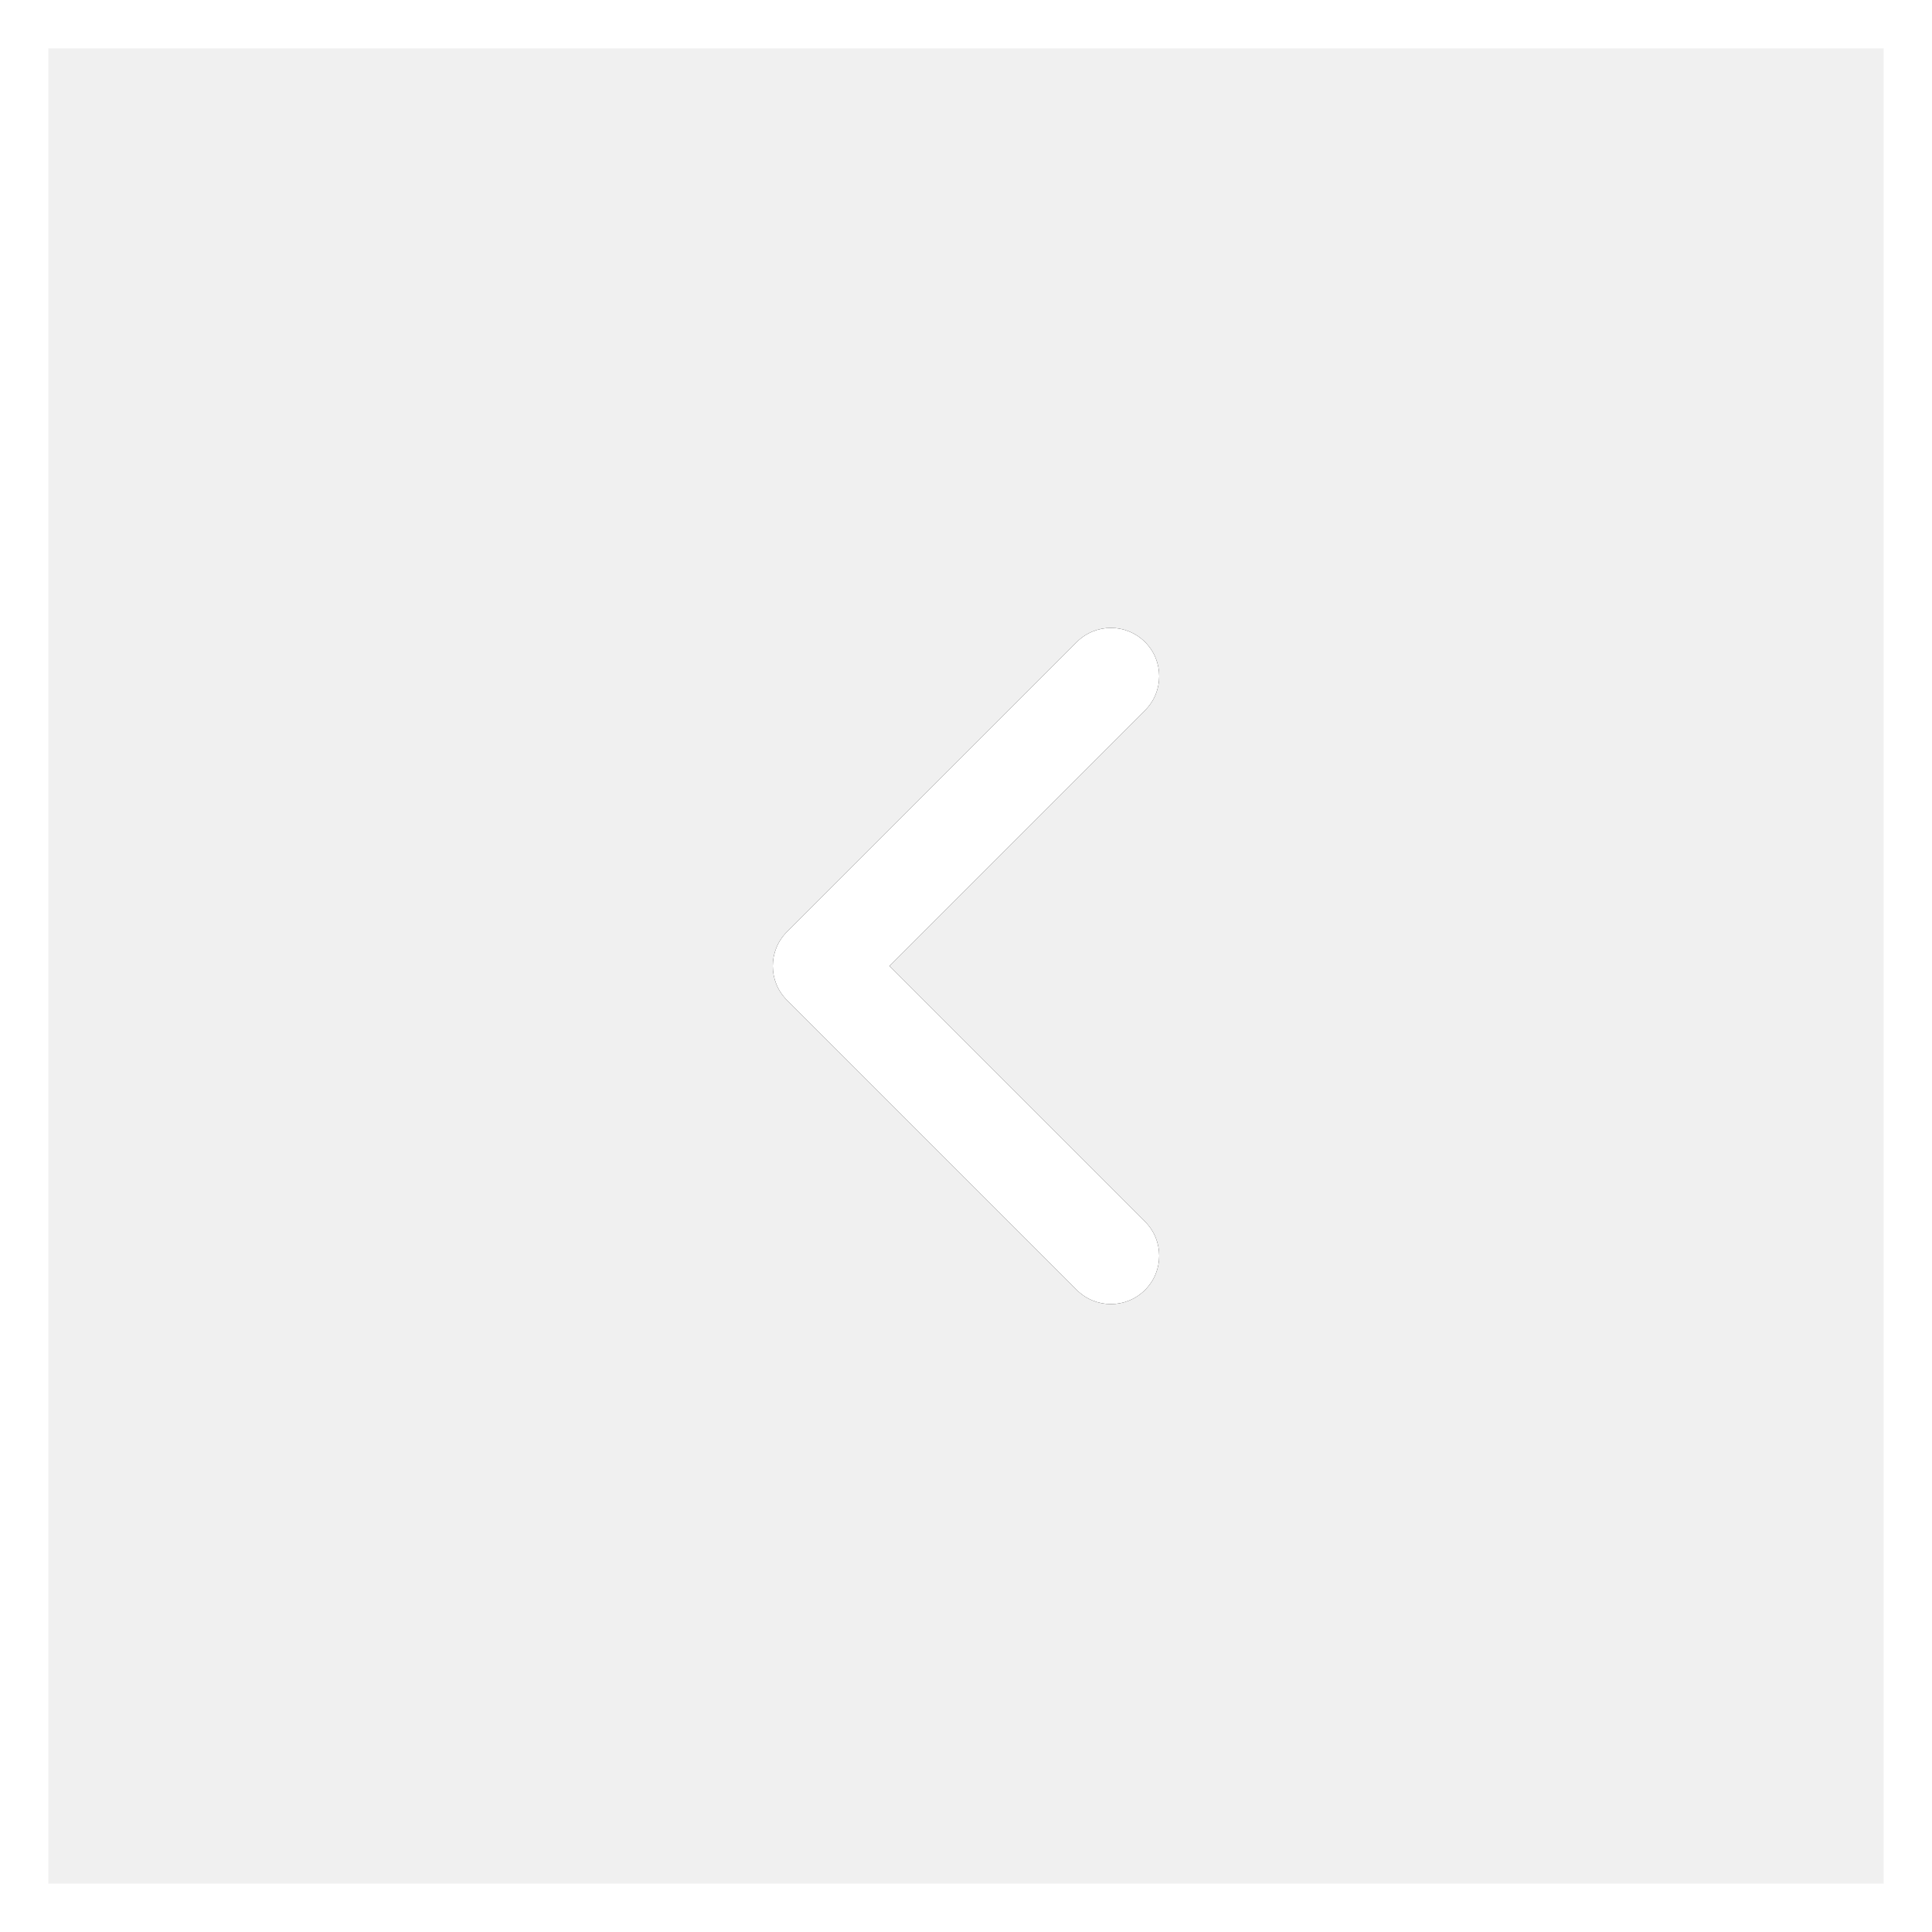
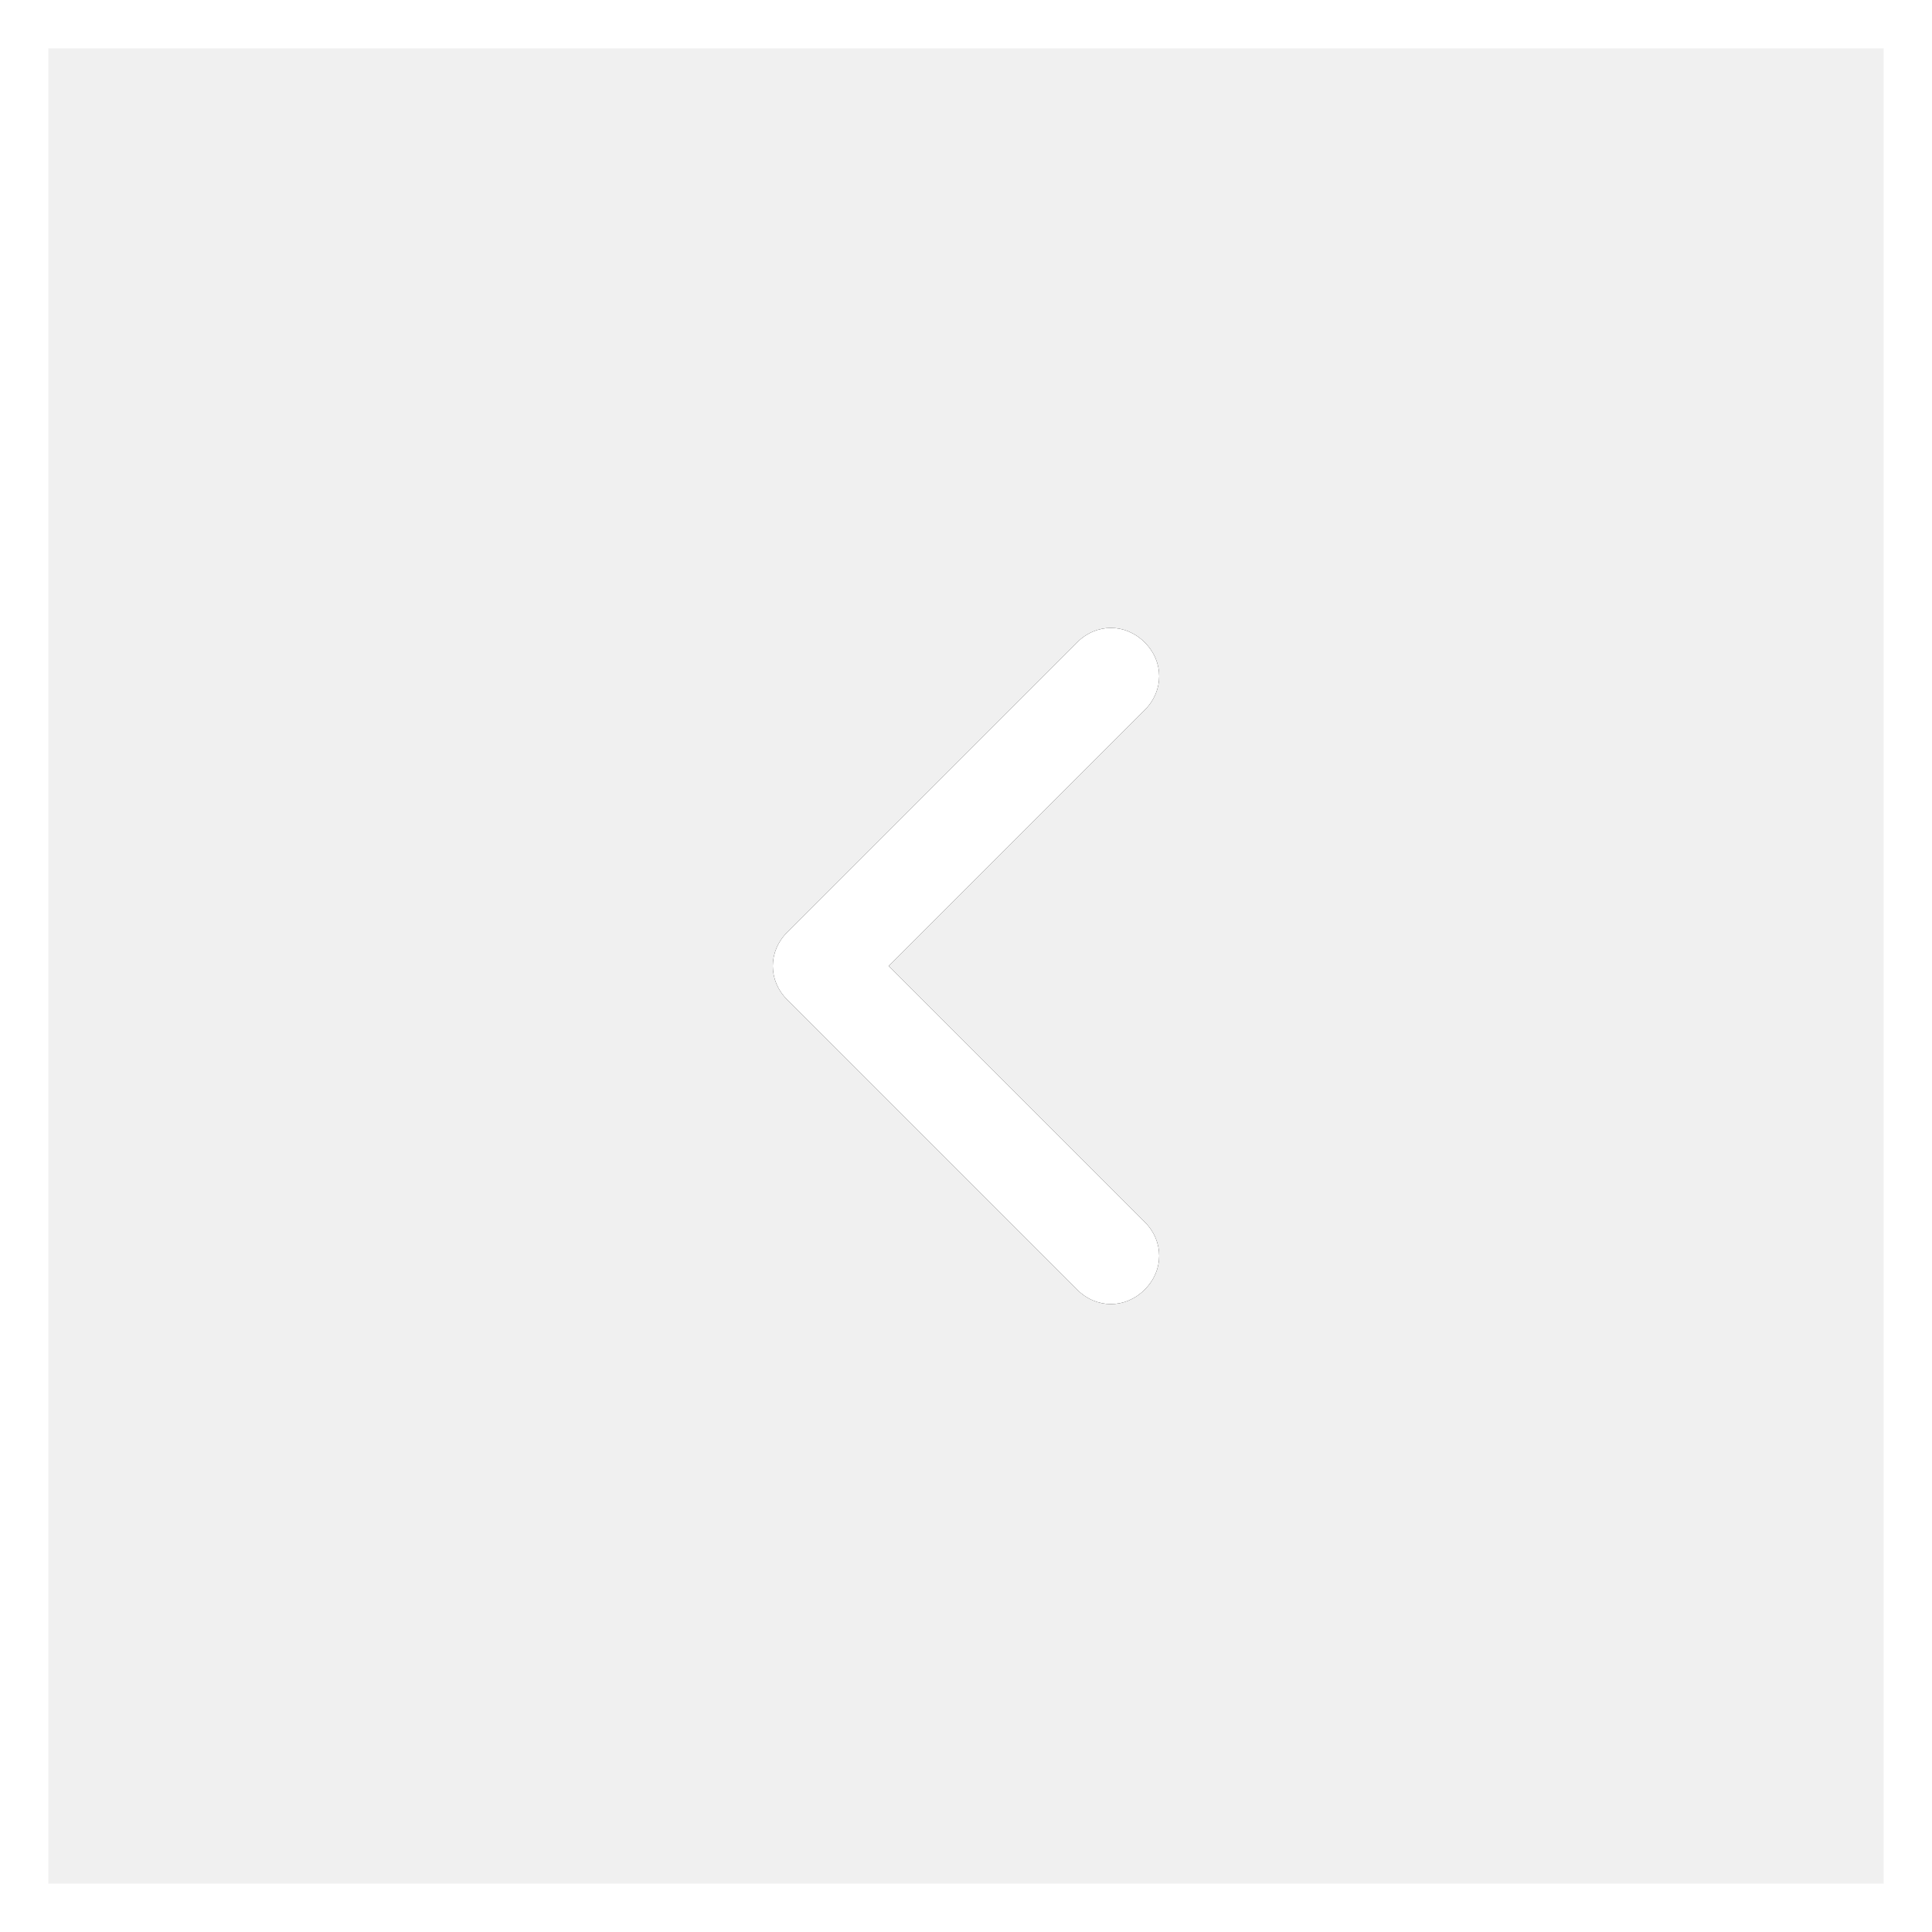
- <svg xmlns="http://www.w3.org/2000/svg" xmlns:xlink="http://www.w3.org/1999/xlink" width="40px" height="40px" viewBox="0 0 40 40" version="1.1">
-   <defs>
-     <path d="M10.414,12 L15.707,6.707 C16.098,6.317 16.098,5.683 15.707,5.293 C15.317,4.902 14.683,4.902 14.293,5.293 L8.293,11.293 C7.902,11.683 7.902,12.317 8.293,12.707 L14.293,18.707 C14.683,19.098 15.317,19.098 15.707,18.707 C16.098,18.317 16.098,17.683 15.707,17.293 L10.414,12 Z" id="path-1" />
-   </defs>
-   <g id="GIFOS" stroke="none" stroke-width="1" fill="none" fill-rule="evenodd">
-     <g id="16-UI-Kit-Modo-Nocturno" transform="translate(-176, -2959)">
+ <svg xmlns="http://www.w3.org/2000/svg" version="1.1" id="Capa_1" x="0px" y="0px" viewBox="0 0 40 40" style="enable-background:new 0 0 40 40;" xml:space="preserve">
+   <style type="text/css">
+ 	.st0{fill:none;stroke:#FFFFFF;}
+ 	.st1{filter:url(#Adobe_OpacityMaskFilter);}
+ 	.st2{fill:#FFFFFF;}
+ 	.st3{mask:url(#mask-2);}
+ </style>
+   <g id="GIFOS">
+     <g id="_x31_6-UI-Kit-Modo-Nocturno" transform="translate(-176, -2959)">
      <g id="button-slider-left-md-noct" transform="translate(176, 2959)">
-         <rect id="Rectangle-Copy-8" stroke="#FFFFFF" fill-rule="nonzero" x="0.5" y="0.5" width="39" height="39" />
+         <rect id="Rectangle-Copy-8" x="0.5" y="0.5" class="st0" width="39" height="39" />
        <g id="chevron-left" transform="translate(8, 8)">
-           <mask id="mask-2" fill="white">
-             <use xlink:href="#path-1" />
+           <g id="Shape">
+             <path id="path-1_1_" d="M10.4,12l5.3-5.3c0.4-0.4,0.4-1,0-1.4c-0.4-0.4-1-0.4-1.4,0l-6,6c-0.4,0.4-0.4,1,0,1.4l6,6       c0.4,0.4,1,0.4,1.4,0c0.4-0.4,0.4-1,0-1.4L10.4,12z" />
+           </g>
+           <defs>
+             <filter id="Adobe_OpacityMaskFilter" filterUnits="userSpaceOnUse" x="0" y="0" width="24" height="24">
+               <feColorMatrix type="matrix" values="1 0 0 0 0  0 1 0 0 0  0 0 1 0 0  0 0 0 1 0" />
+             </filter>
+           </defs>
+           <mask maskUnits="userSpaceOnUse" x="0" y="0" width="24" height="24" id="mask-2">
+             <g class="st1">
+               <path id="path-1" class="st2" d="M10.4,12l5.3-5.3c0.4-0.4,0.4-1,0-1.4c-0.4-0.4-1-0.4-1.4,0l-6,6c-0.4,0.4-0.4,1,0,1.4l6,6        c0.4,0.4,1,0.4,1.4,0c0.4-0.4,0.4-1,0-1.4L10.4,12z" />
+             </g>
          </mask>
-           <use id="Shape" fill="#000000" fill-rule="nonzero" xlink:href="#path-1" />
-           <g id="Primary-color-Copy-2" mask="url(#mask-2)" fill="#FFFFFF" fill-rule="evenodd">
-             <rect id="Rectangle" x="0" y="0" width="24" height="24" />
+           <g id="Primary-color-Copy-2" class="st3">
+             <rect id="Rectangle" y="0" class="st2" width="24" height="24" />
          </g>
        </g>
      </g>
    </g>
  </g>
</svg>
